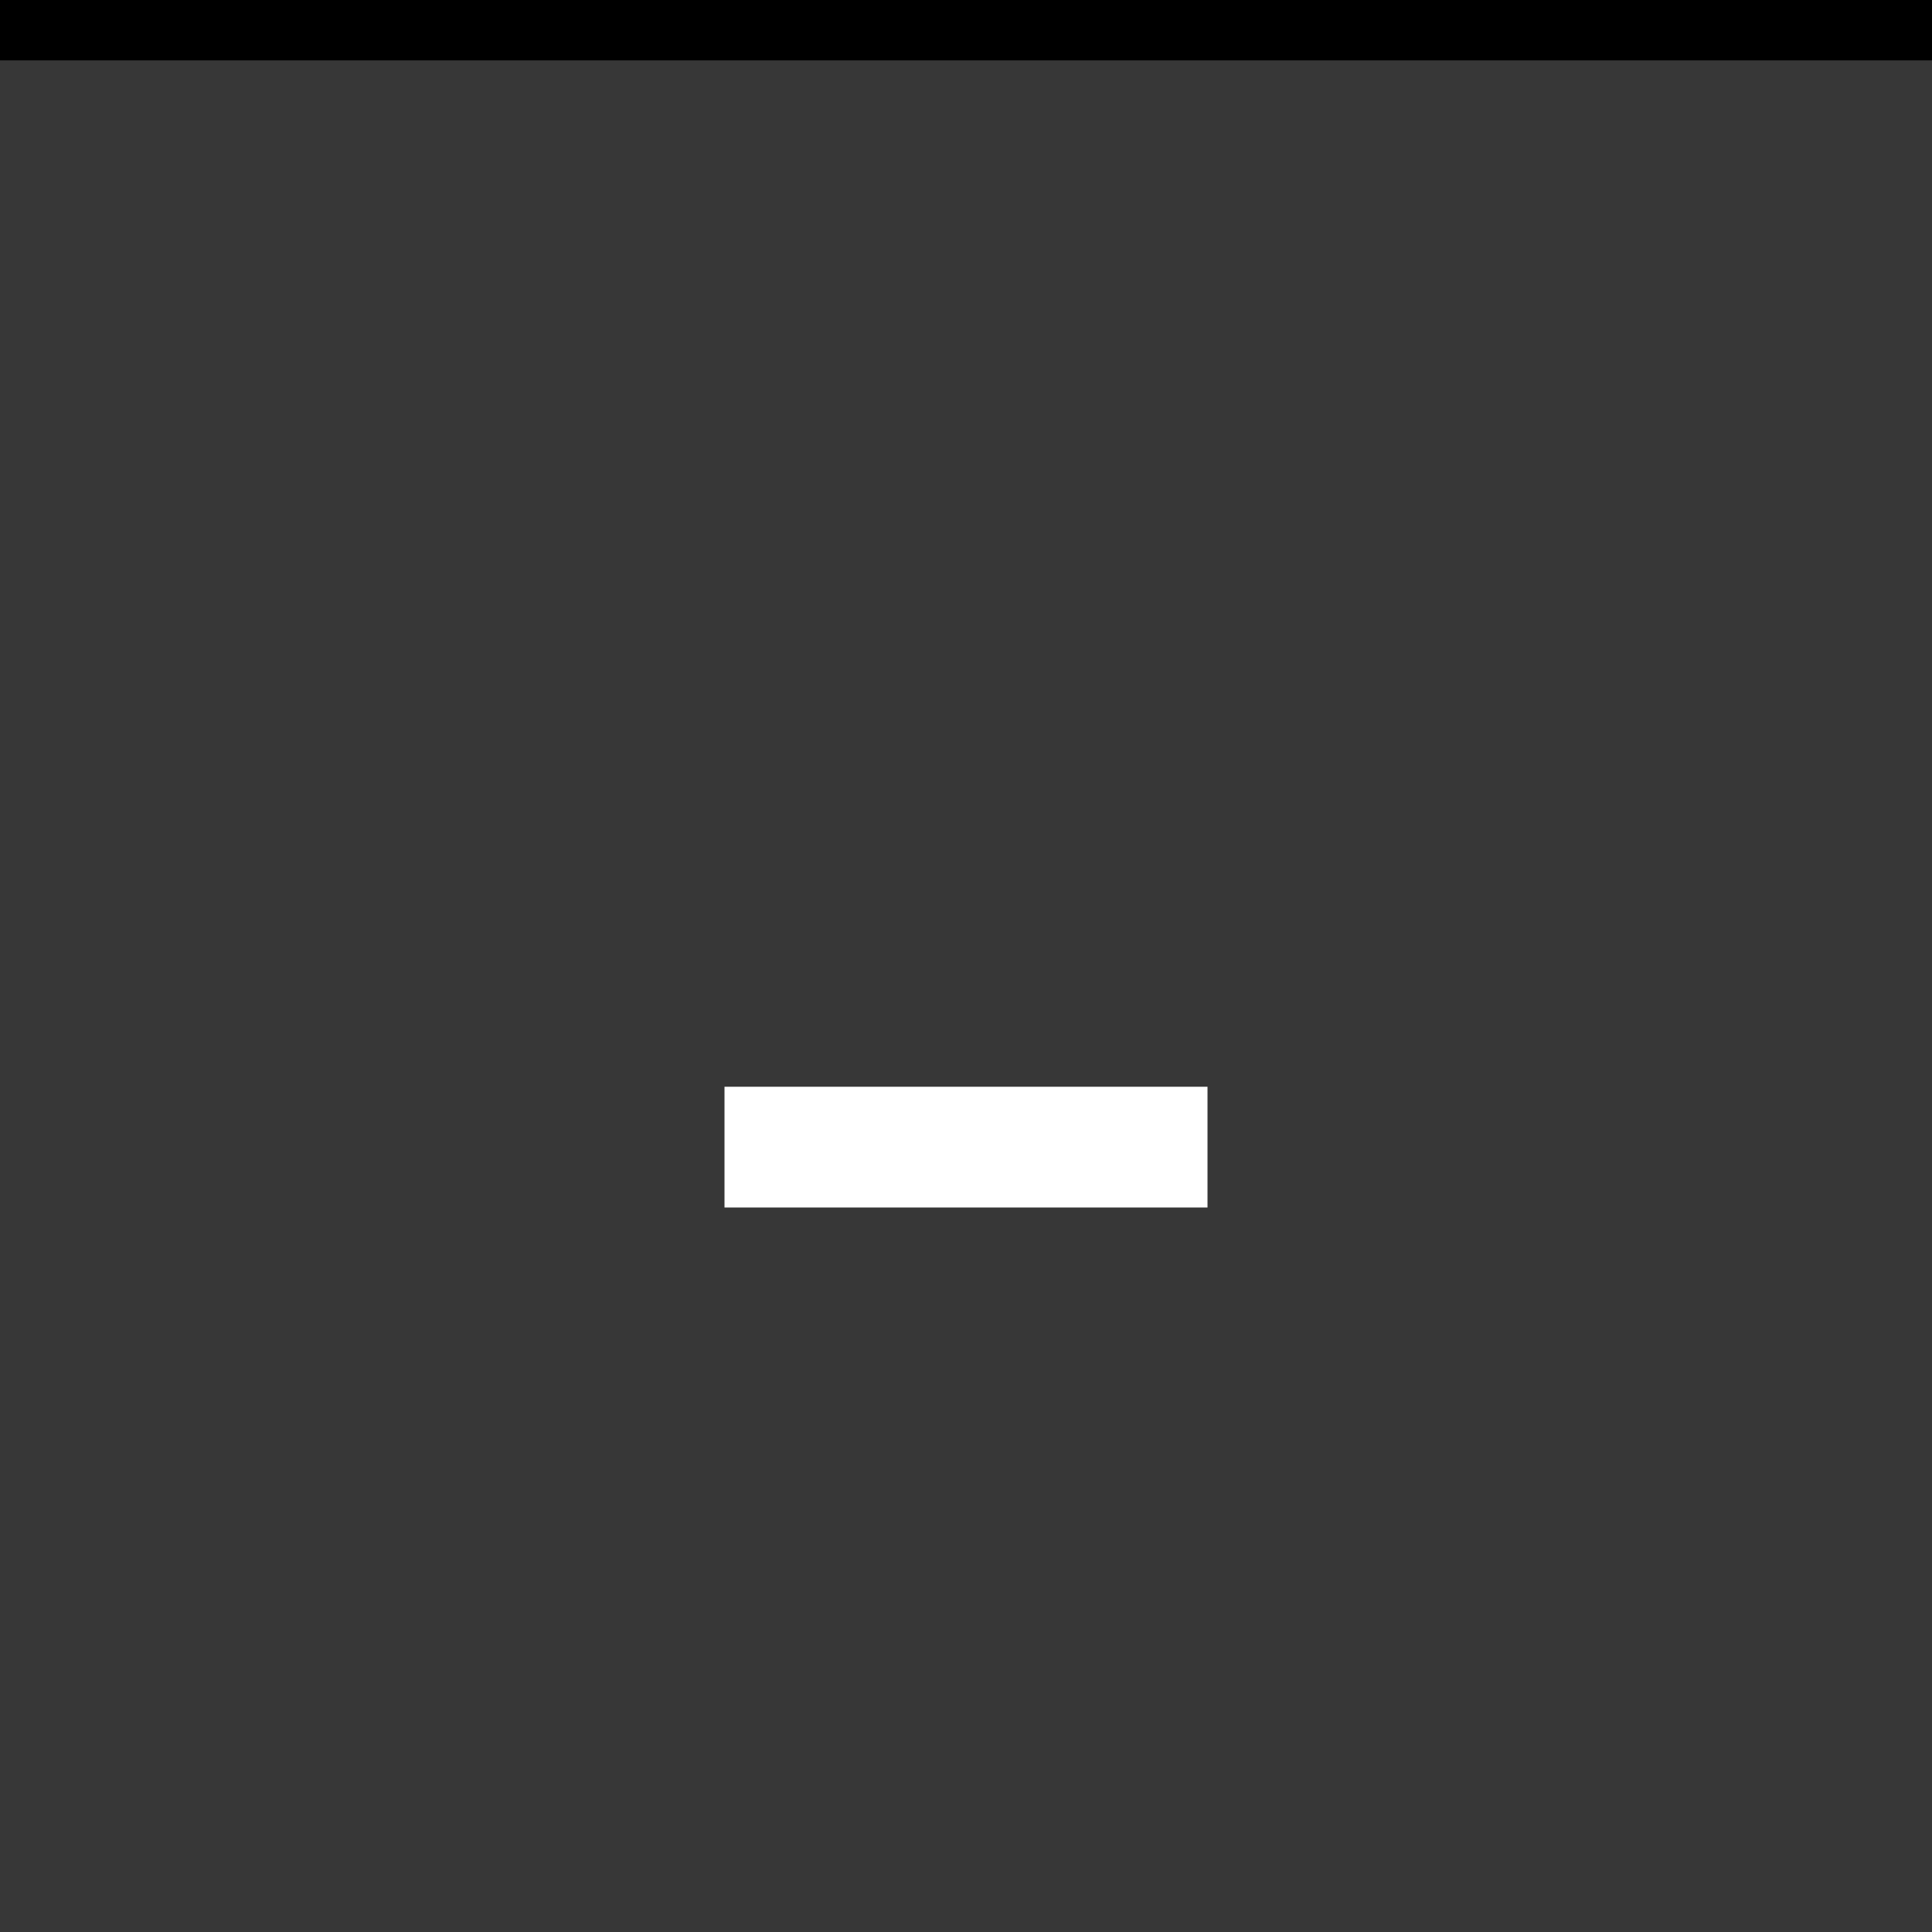
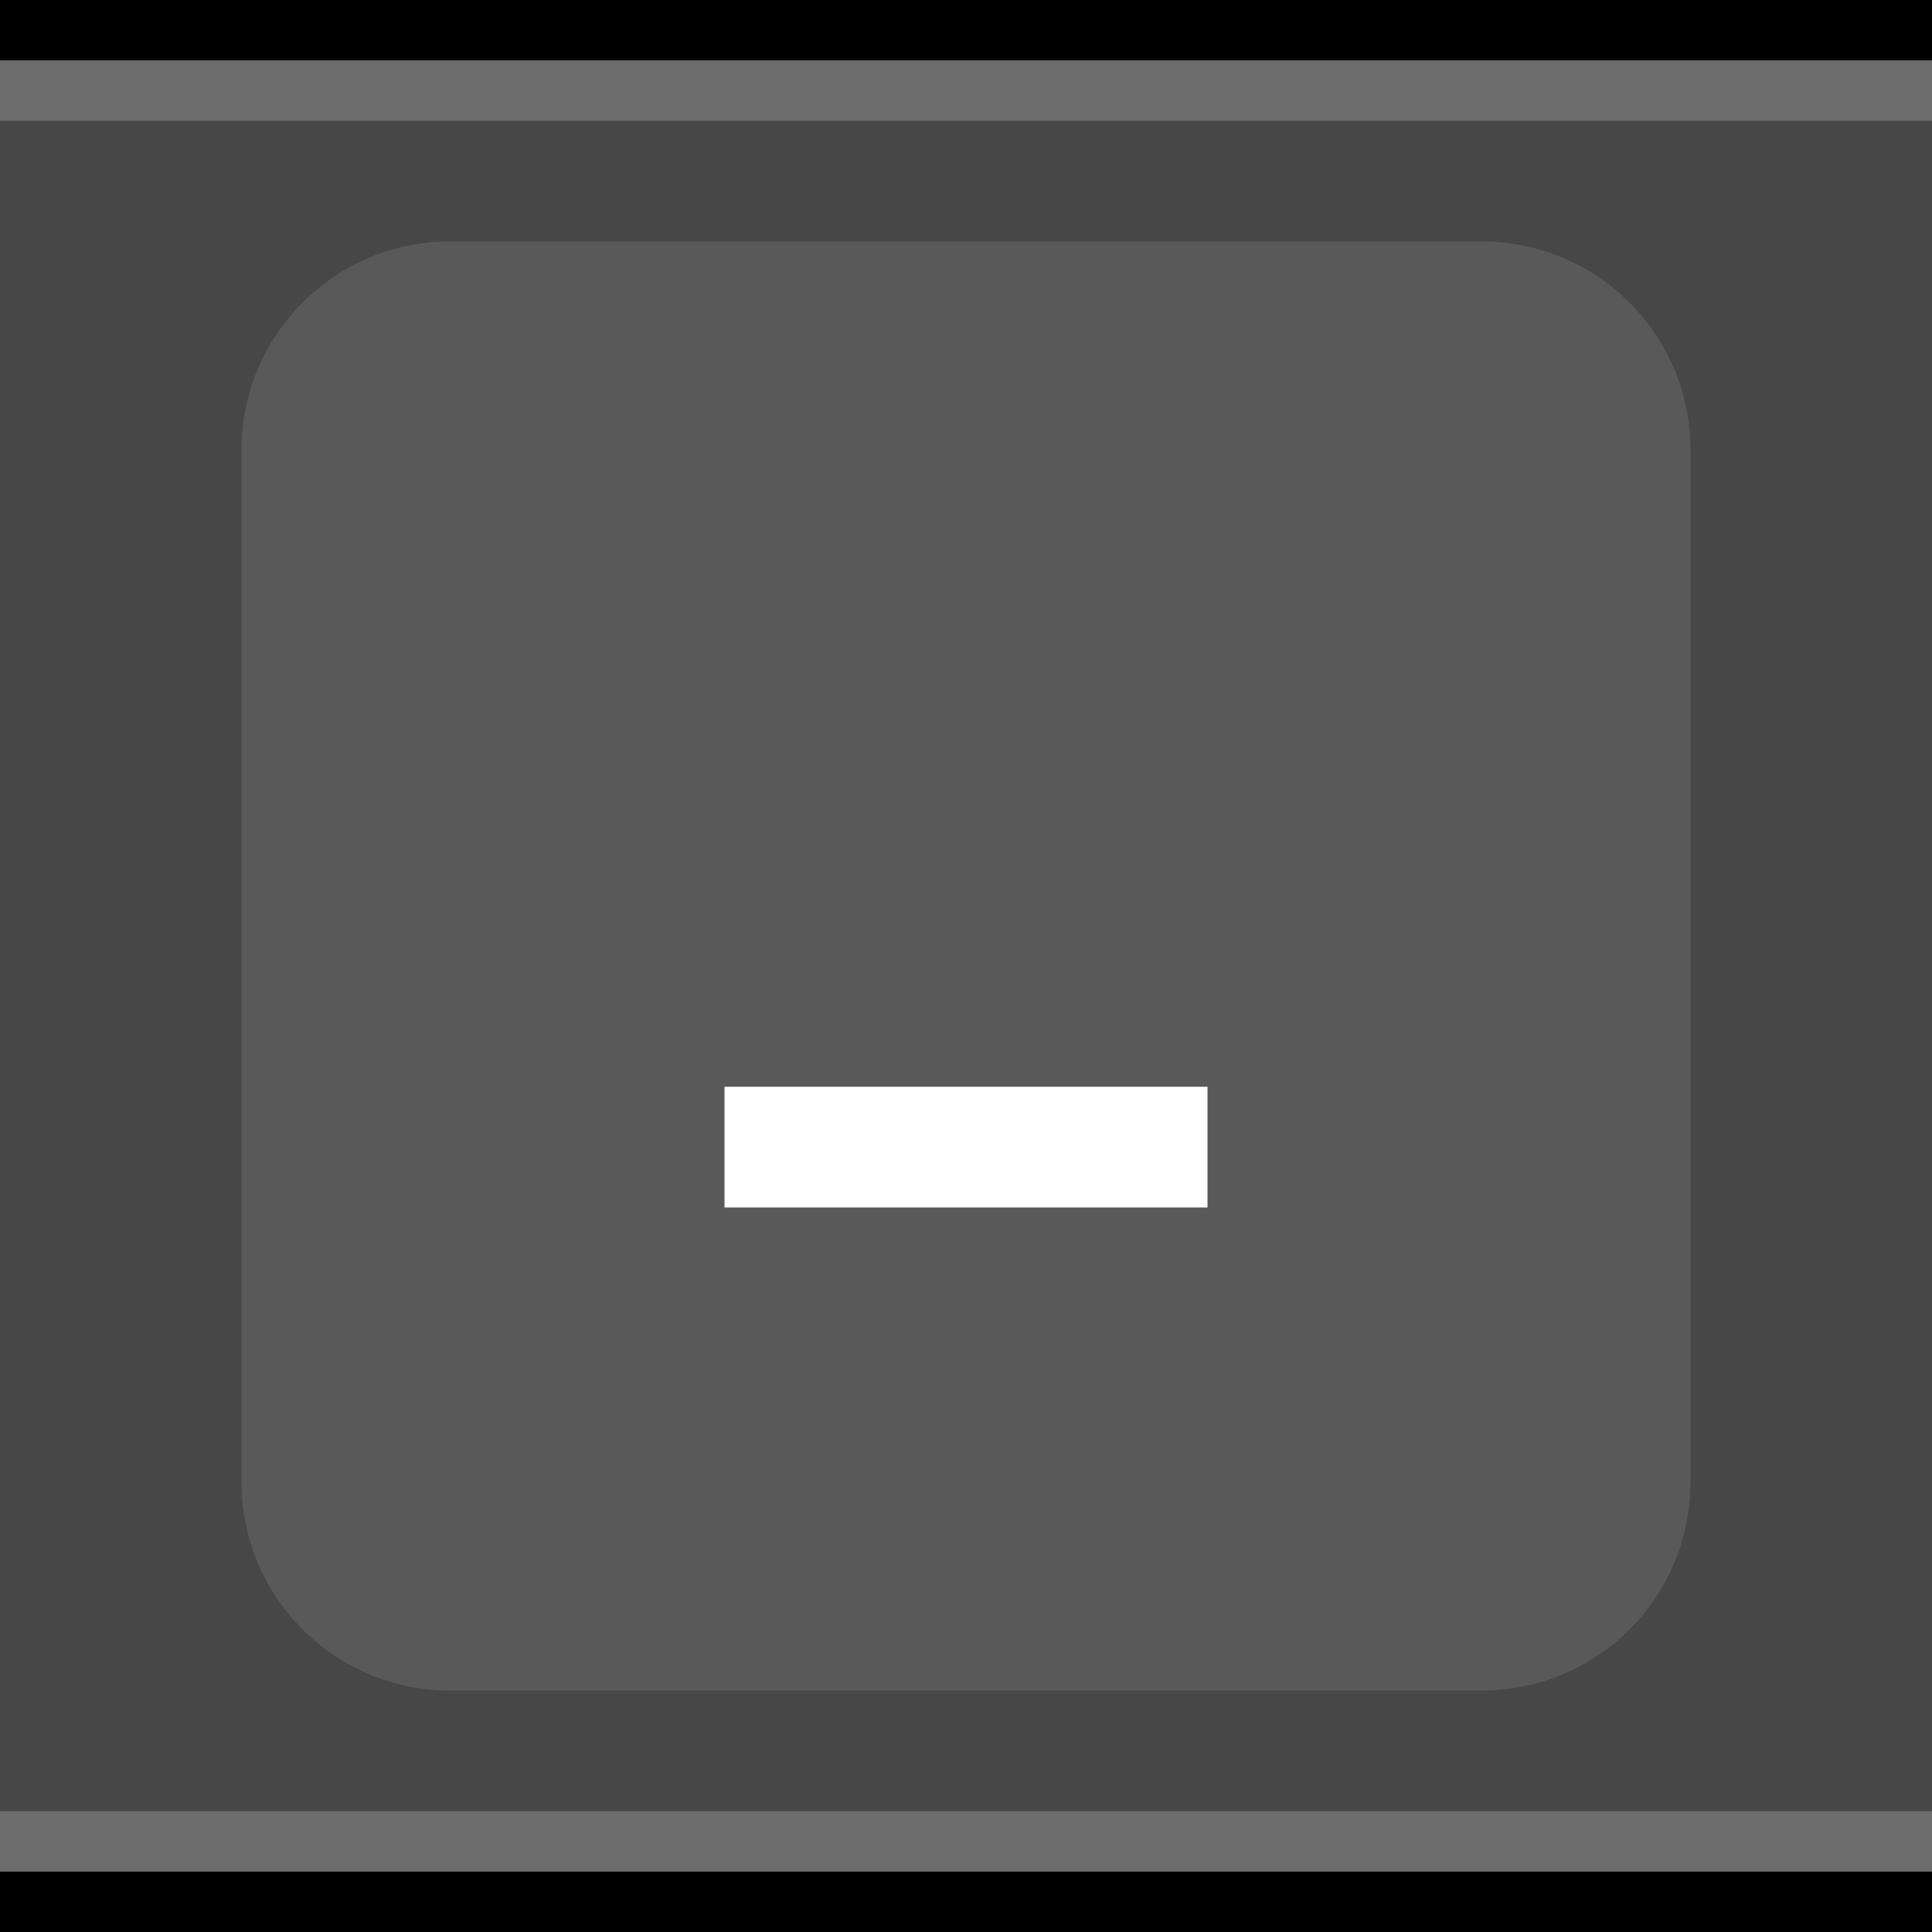
<svg xmlns="http://www.w3.org/2000/svg" width="32" height="32" viewBox="0 0 32 32" version="1.1" id="svg12">
  <defs id="defs16" />
-   <rect width="32" height="32" fill="#E0E0E0" id="rect2" style="fill:#373737;fill-opacity:1" />
+   <rect width="32" height="32" fill="#E0E0E0" id="rect2" style="fill:#474747;fill-opacity:1" />
  <rect width="32" height="1" fill="#FFFFFF" fill-opacity="0.4" id="rect4" style="fill:#000000;fill-opacity:1" />
-   <g fill="#000000" opacity="0.6" id="g10" style="fill:#ffffff;fill-opacity:1;opacity:1">
-     <circle cx="16" cy="16" r="12" opacity="0" id="circle6" style="fill:#ffffff;fill-opacity:1" />
-     <path d="m12 18h8v2h-8z" id="path8" style="fill:#ffffff;fill-opacity:1" />
+   <rect style="opacity:0.1;fill:#ffffff;fill-opacity:1;stroke-width:0.75" id="rect2-6" fill="#E0E0E0" height="24" width="24" x="4" y="4" rx="3.452" ry="3.452" />
+   <g style="fill:#ffffff;fill-opacity:1;opacity:1" fill="#000000" opacity="0.6" id="g10">
+     <circle style="fill:#ffffff;fill-opacity:1" cx="16" cy="16" r="12" opacity="0" id="circle6" />
+     <path style="fill:#ffffff;fill-opacity:1" d="m12 18h8v2h-8z" id="path8" />
  </g>
+   <rect y="1" x="0" width="32" height="1" fill="#FFFFFF" fill-opacity="0.4" id="rect166" style="fill:#ffffff;fill-opacity:1;opacity:0.2" />
+   <rect y="31" x="-9.5367432e-07" width="32" height="1" fill="#FFFFFF" fill-opacity="0.4" id="rect166-4" style="fill:#000000;fill-opacity:1" />
+   <rect y="30" x="-9.5367432e-07" width="32" height="1" fill="#FFFFFF" fill-opacity="0.4" id="rect166-7" style="fill:#fefefe;fill-opacity:1;opacity:0.2" />
</svg>
